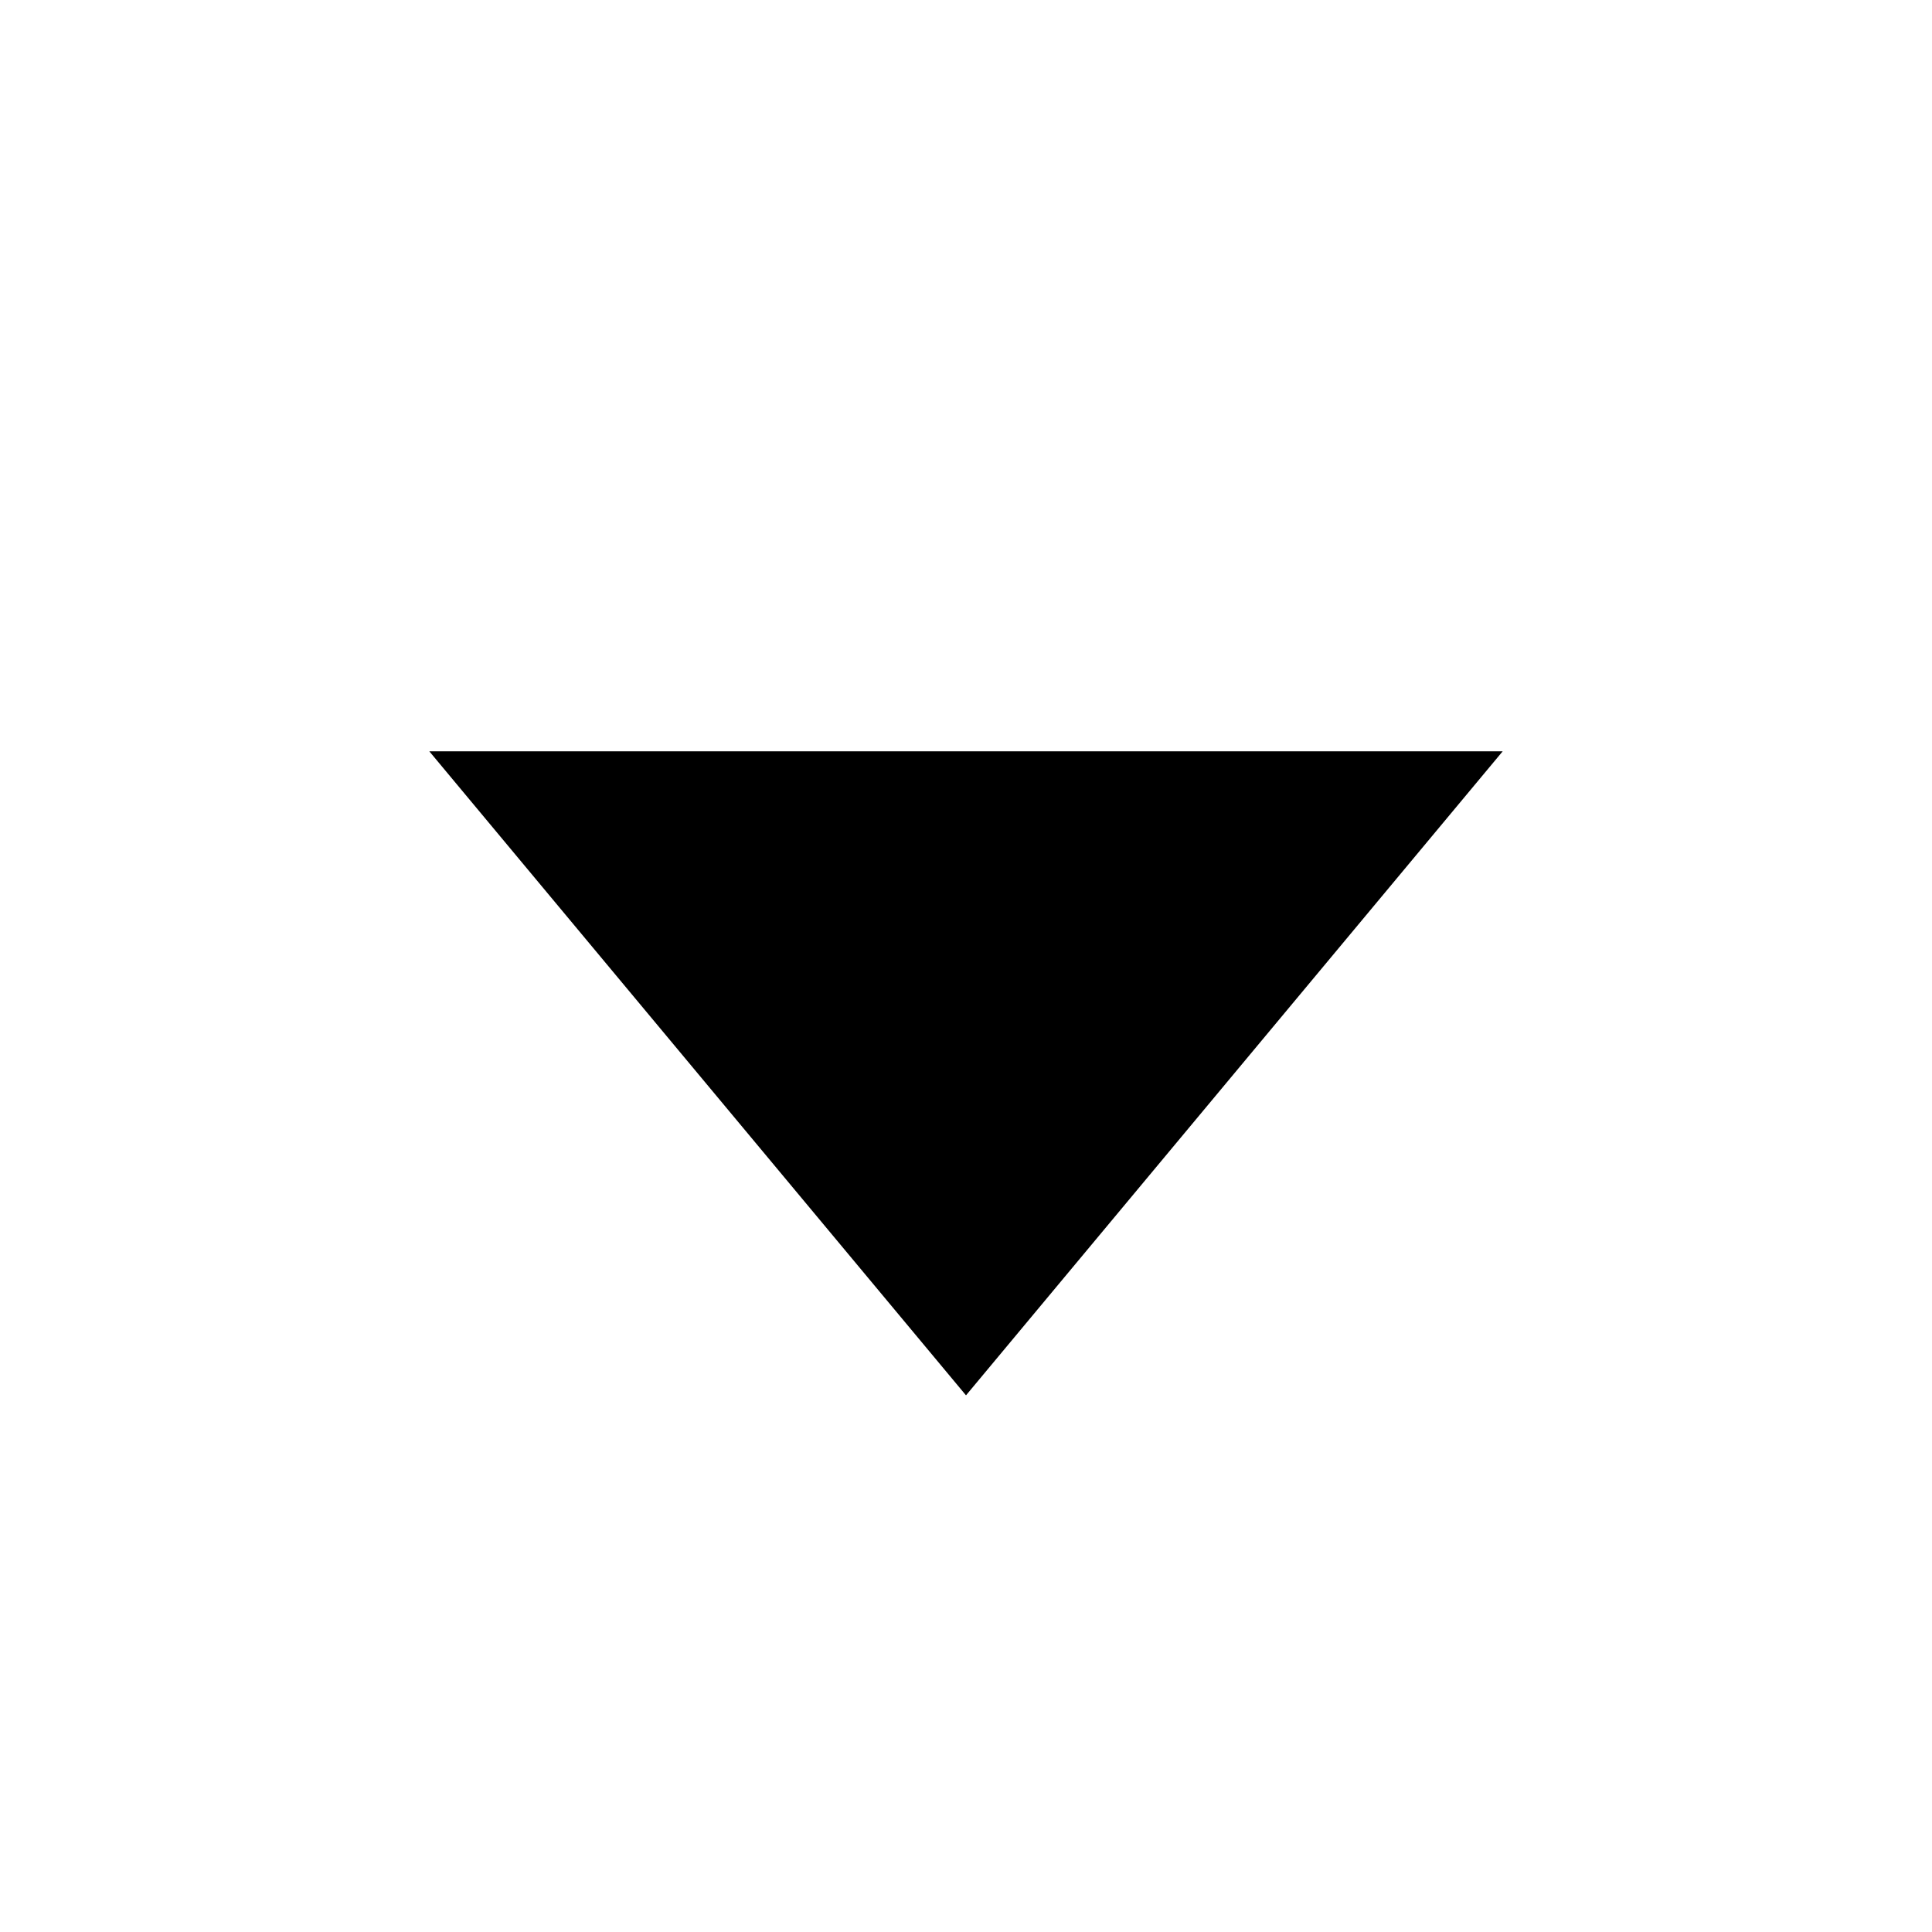
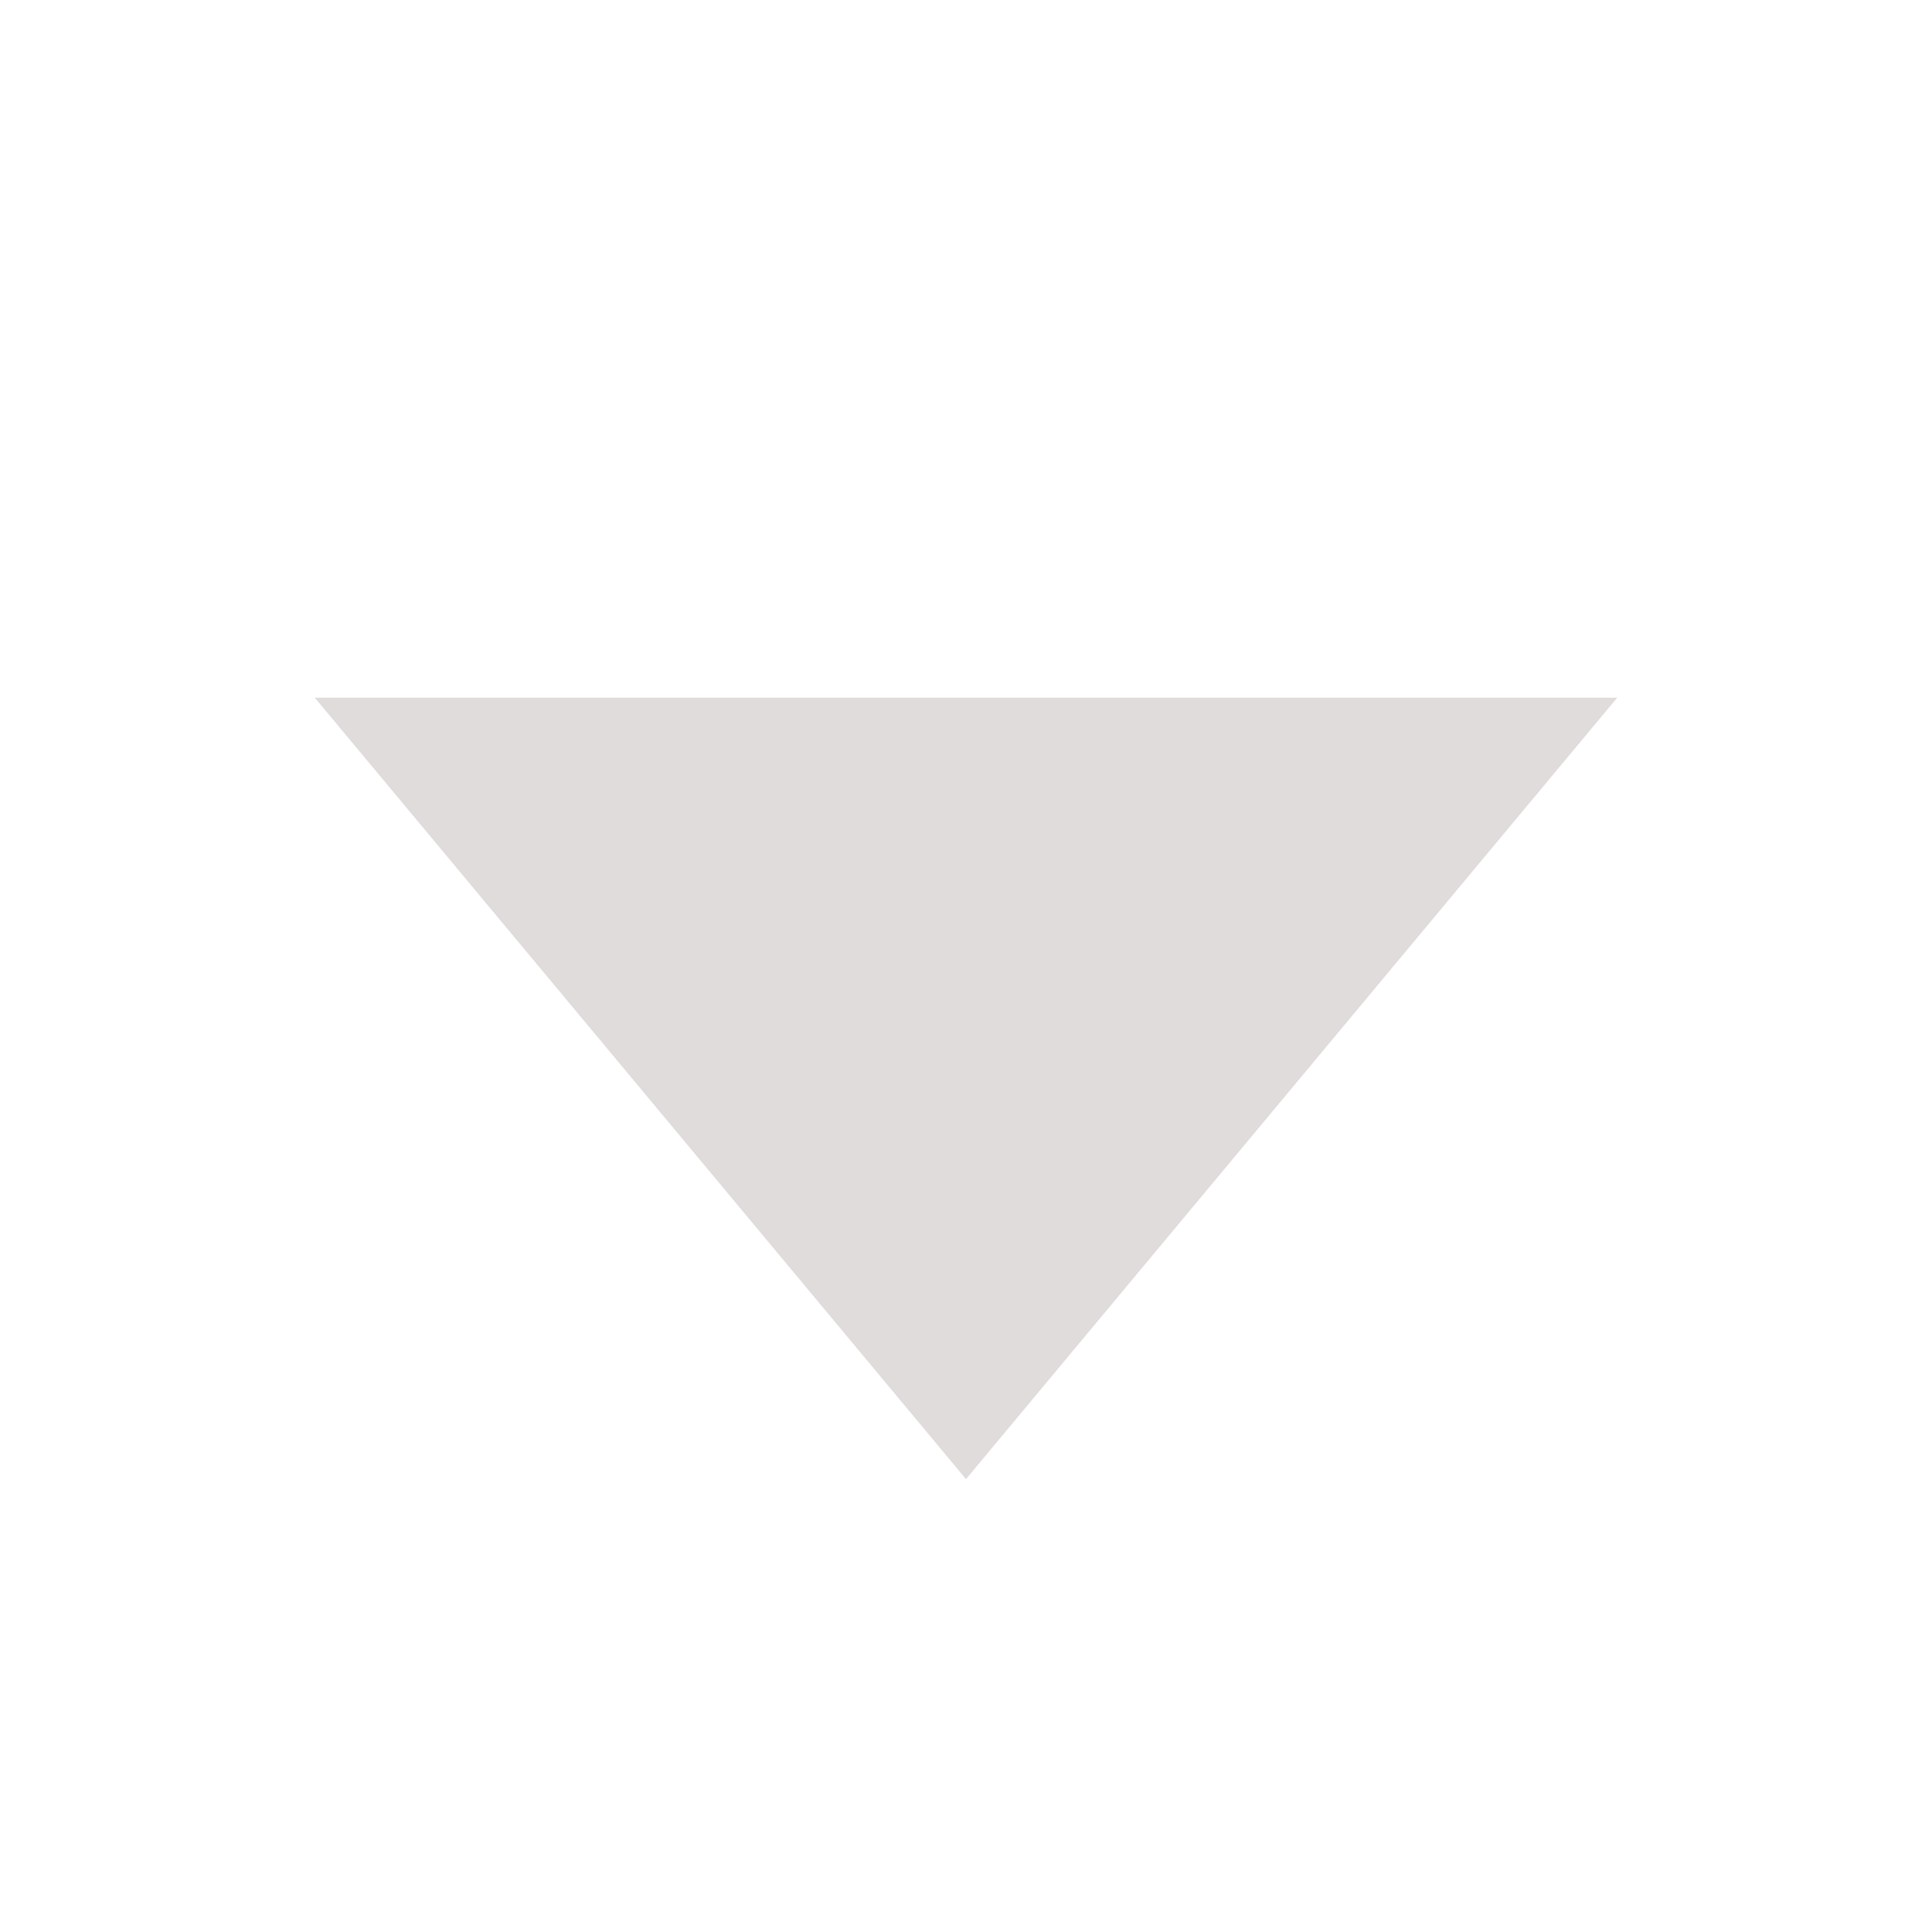
<svg xmlns="http://www.w3.org/2000/svg" width="800px" height="800px" viewBox="0 0 18 18" version="1.1">
  <defs>

</defs>
-   <g id="out" stroke="none" stroke-width="1" fill="none" fill-rule="evenodd">
-     <path d="M4,7 L9,13 L14,7 L4,7 L4,7 Z" id="path" fill="#000000">
+   <g id="out" stroke="#e1dcdc" stroke-width="1" fill="none" fill-rule="evenodd">
+     <path d="M4,7 L9,13 L14,7 L4,7 L4,7 Z" id="path" fill="#e1dcdc">

</path>
  </g>
</svg>
